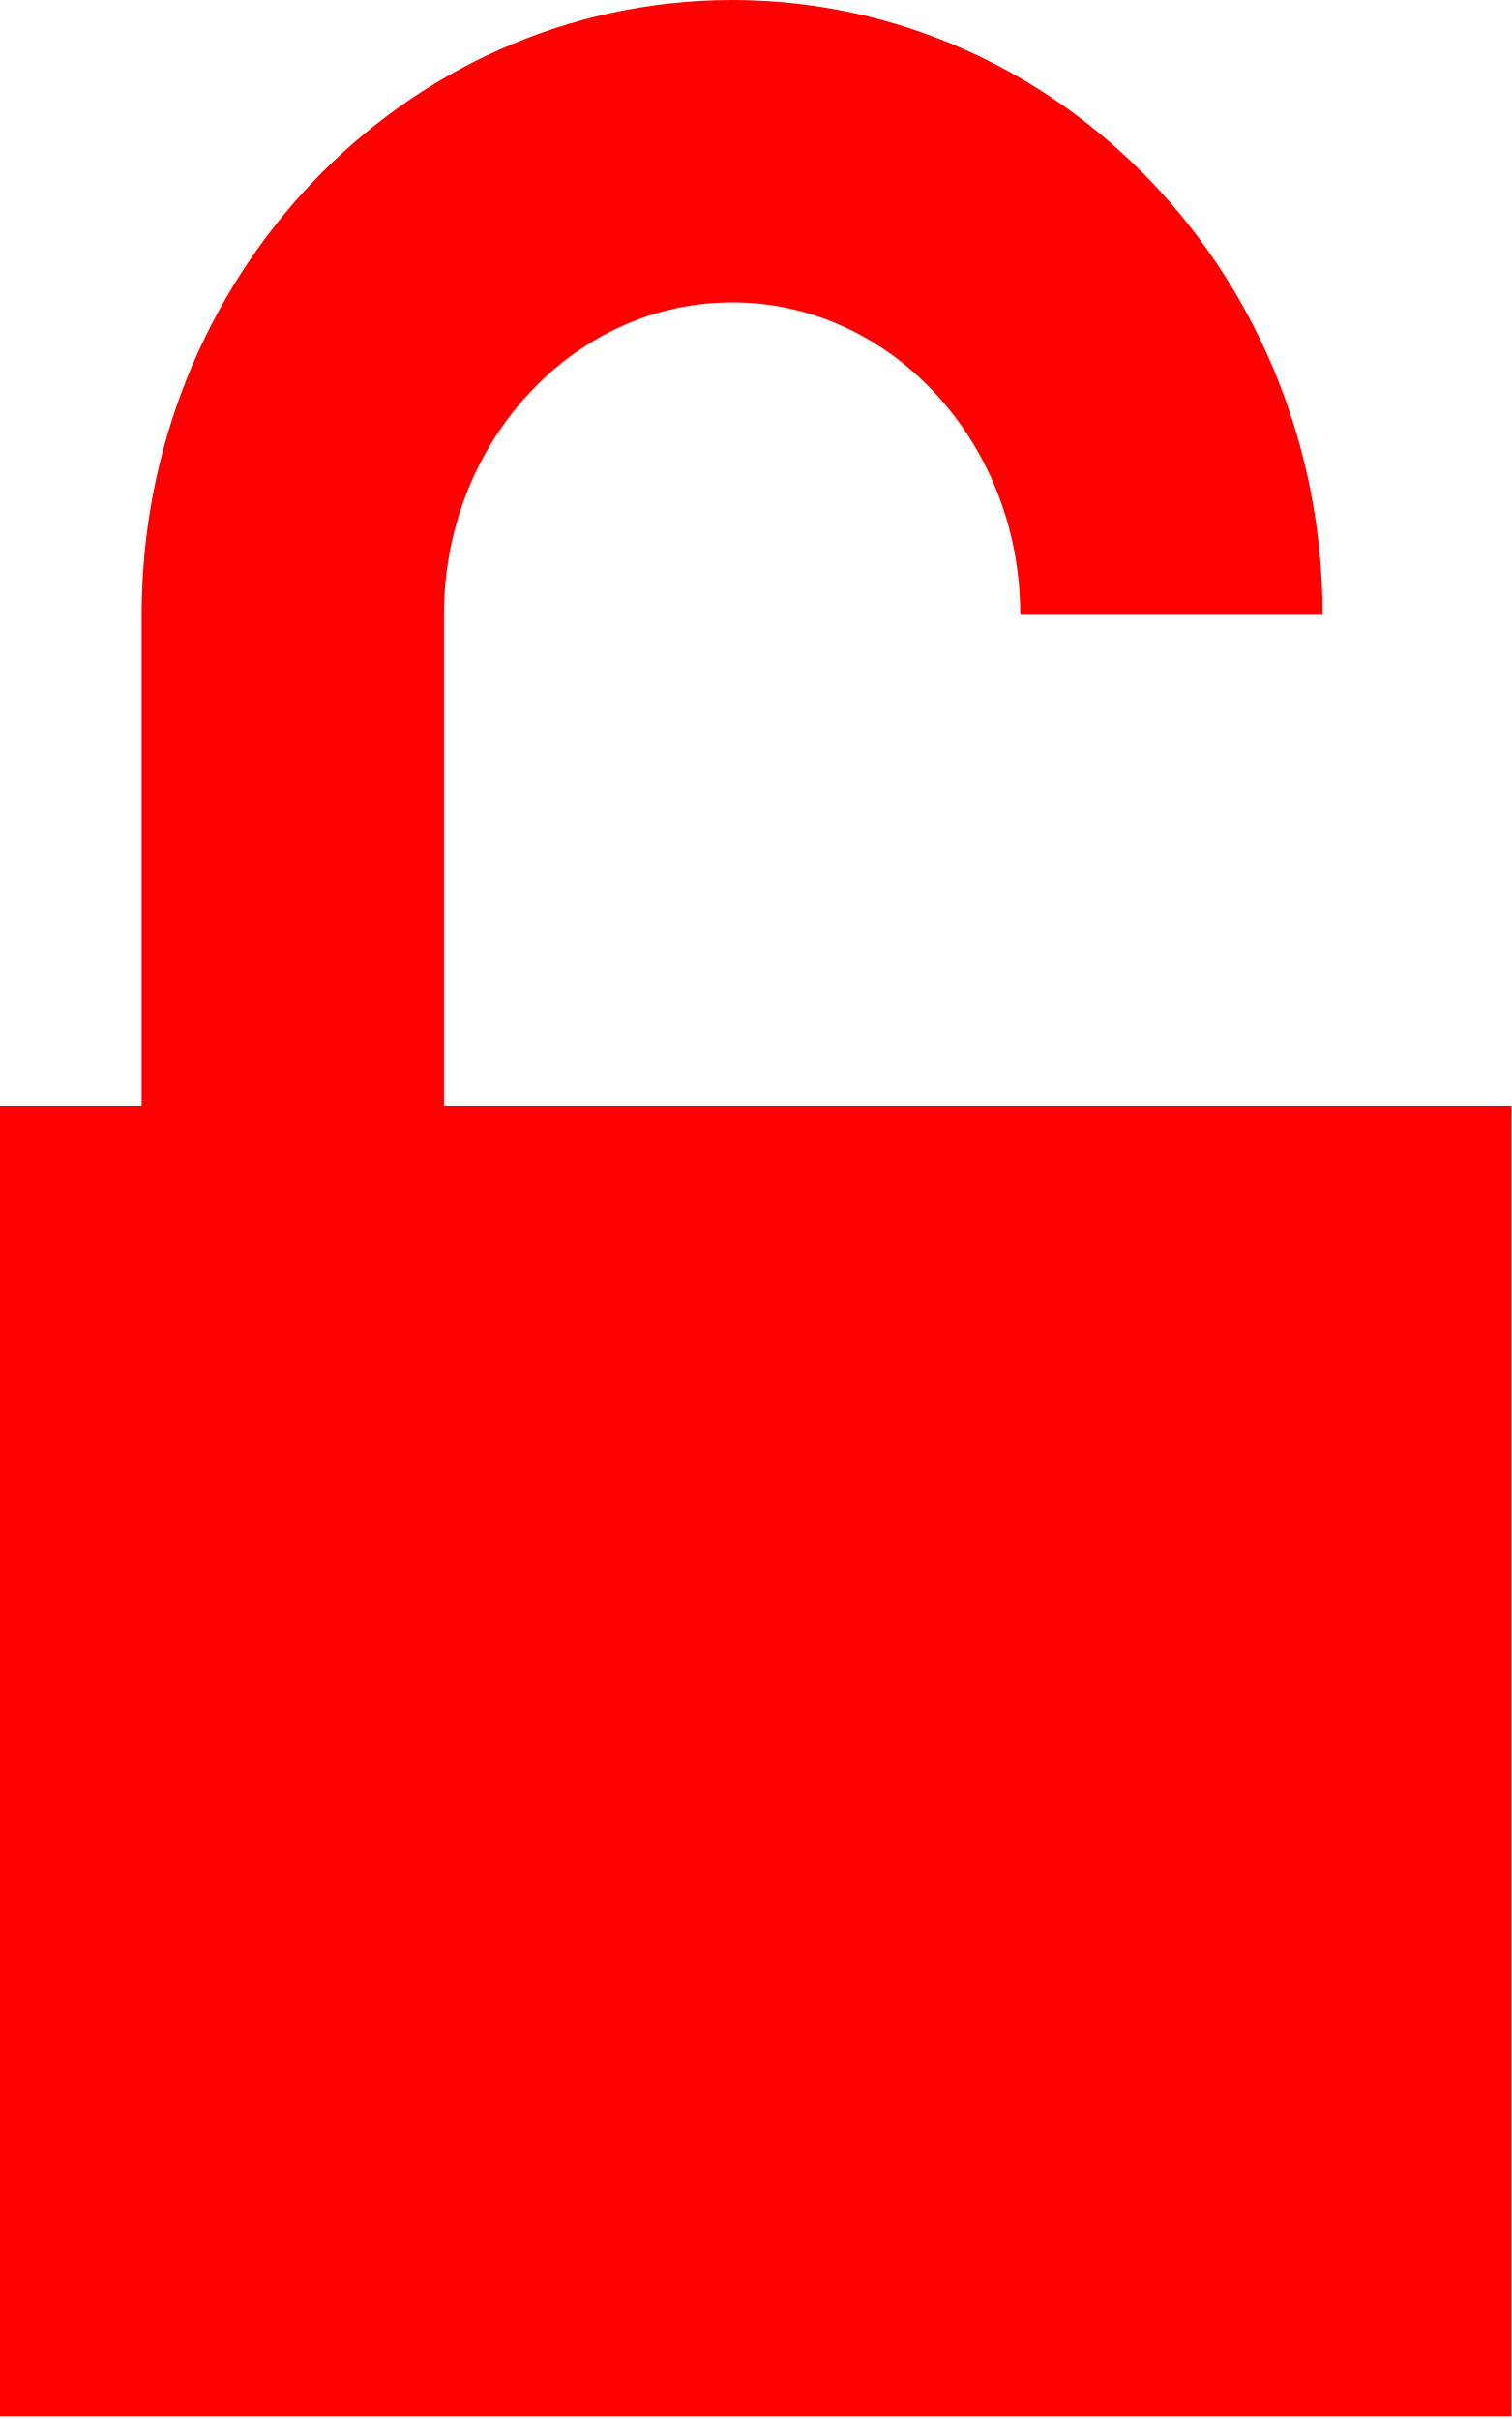
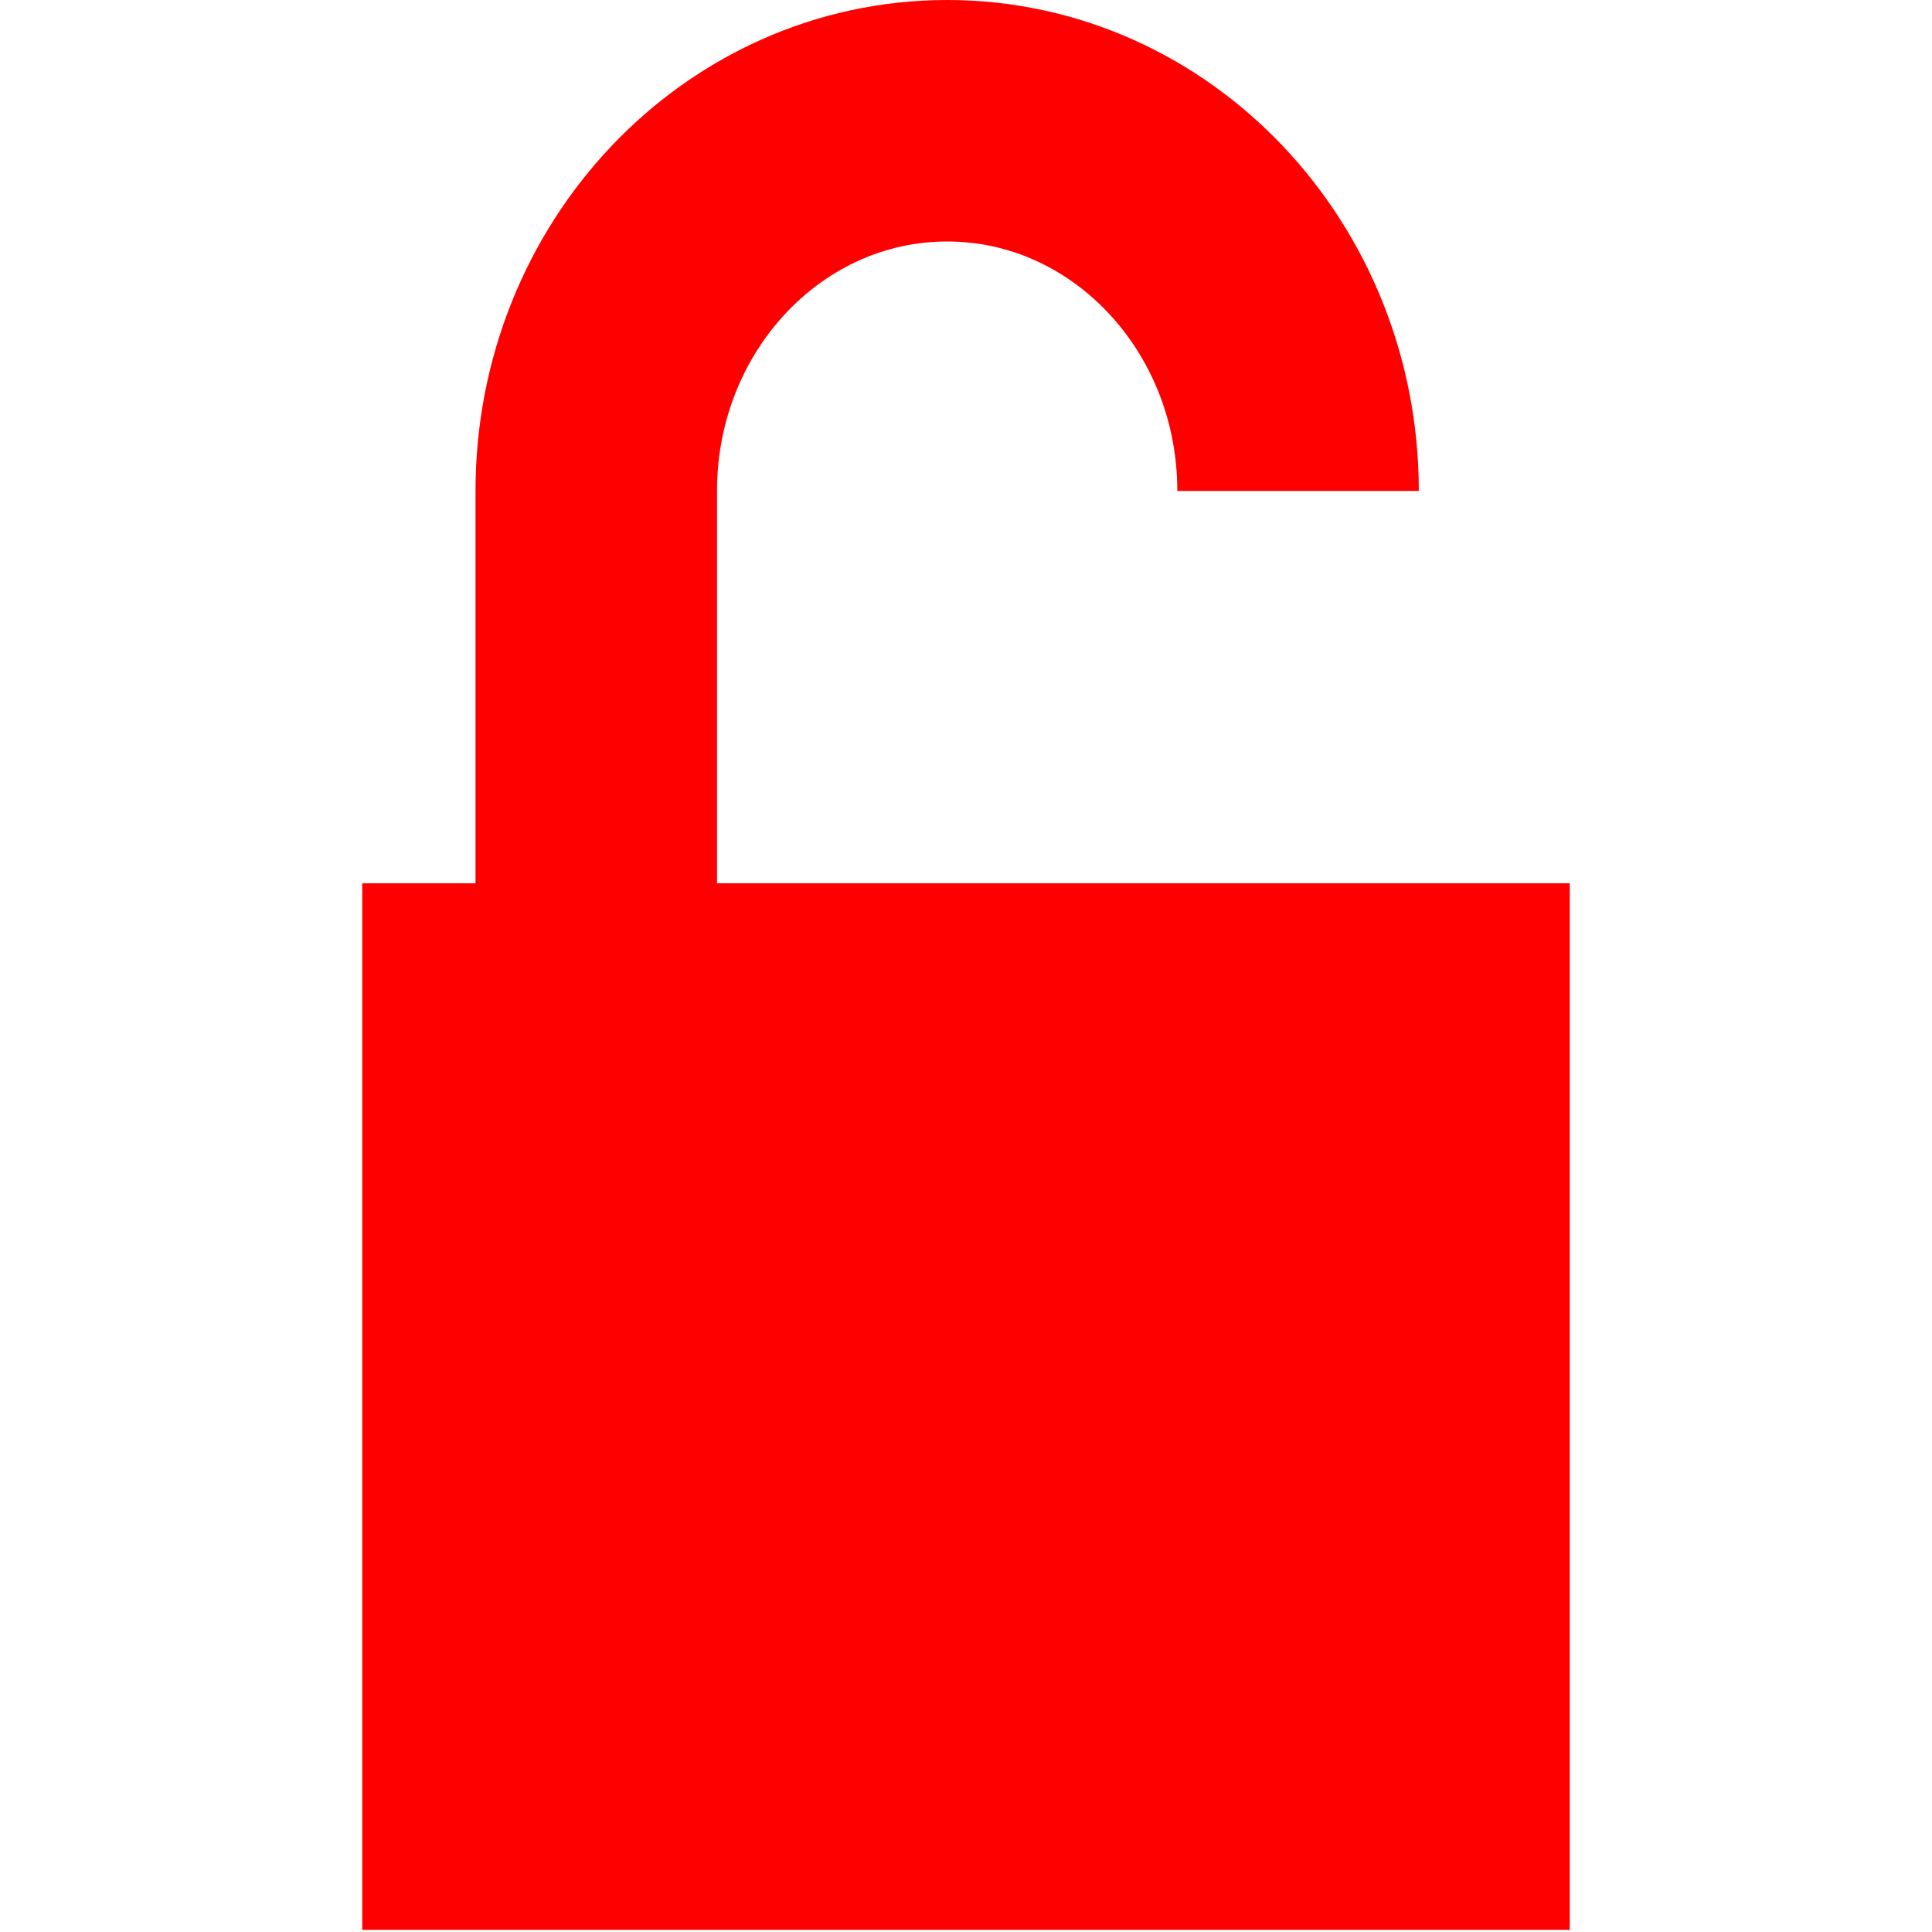
- <svg xmlns="http://www.w3.org/2000/svg" width="10px" height="16px" viewBox="0 0 10 16" version="1.1">
-   <defs />
-   <g id="Symbols" stroke="none" stroke-width="1" fill="none" fill-rule="evenodd">
+ <svg xmlns="http://www.w3.org/2000/svg" width="16" height="16" viewBox="0 0 16 16" version="1.1" id="svg13">
+   <defs id="defs6" />
+   <g id="Symbols" style="fill:none;fill-rule:evenodd;stroke:none;stroke-width:1" transform="translate(3)">
    <g id="chat_unsecure@x2">
-       <g id="Group-2" transform="translate(0, 0.18)">
-         <rect id="Rectangle-4" class="color-error-fill" fill="#FF0000" x="0" y="7.135" width="10" height="8.667" />
-         <path d="M7.75,3.886 C7.75,2.193 6.449,0.82 4.844,0.82 C3.239,0.82 1.937,2.193 1.937,3.886 L1.937,11.809" id="Oval-6" class="color-error-stroke" stroke="#FF0000" stroke-width="2" />
+       <g id="Group-2" transform="translate(0,0.18)">
+         <rect id="Rectangle-4" class="color-error-fill" x="0" y="7.135" width="10" height="8.667" style="fill:#ff0000" />
+         <path d="m 7.75,3.886 c 0,-1.693 -1.301,-3.066 -2.906,-3.066 -1.605,0 -2.906,1.373 -2.906,3.066 v 7.922" id="Oval-6" class="color-error-stroke" style="stroke:#ff0000;stroke-width:2" />
      </g>
    </g>
  </g>
</svg>
